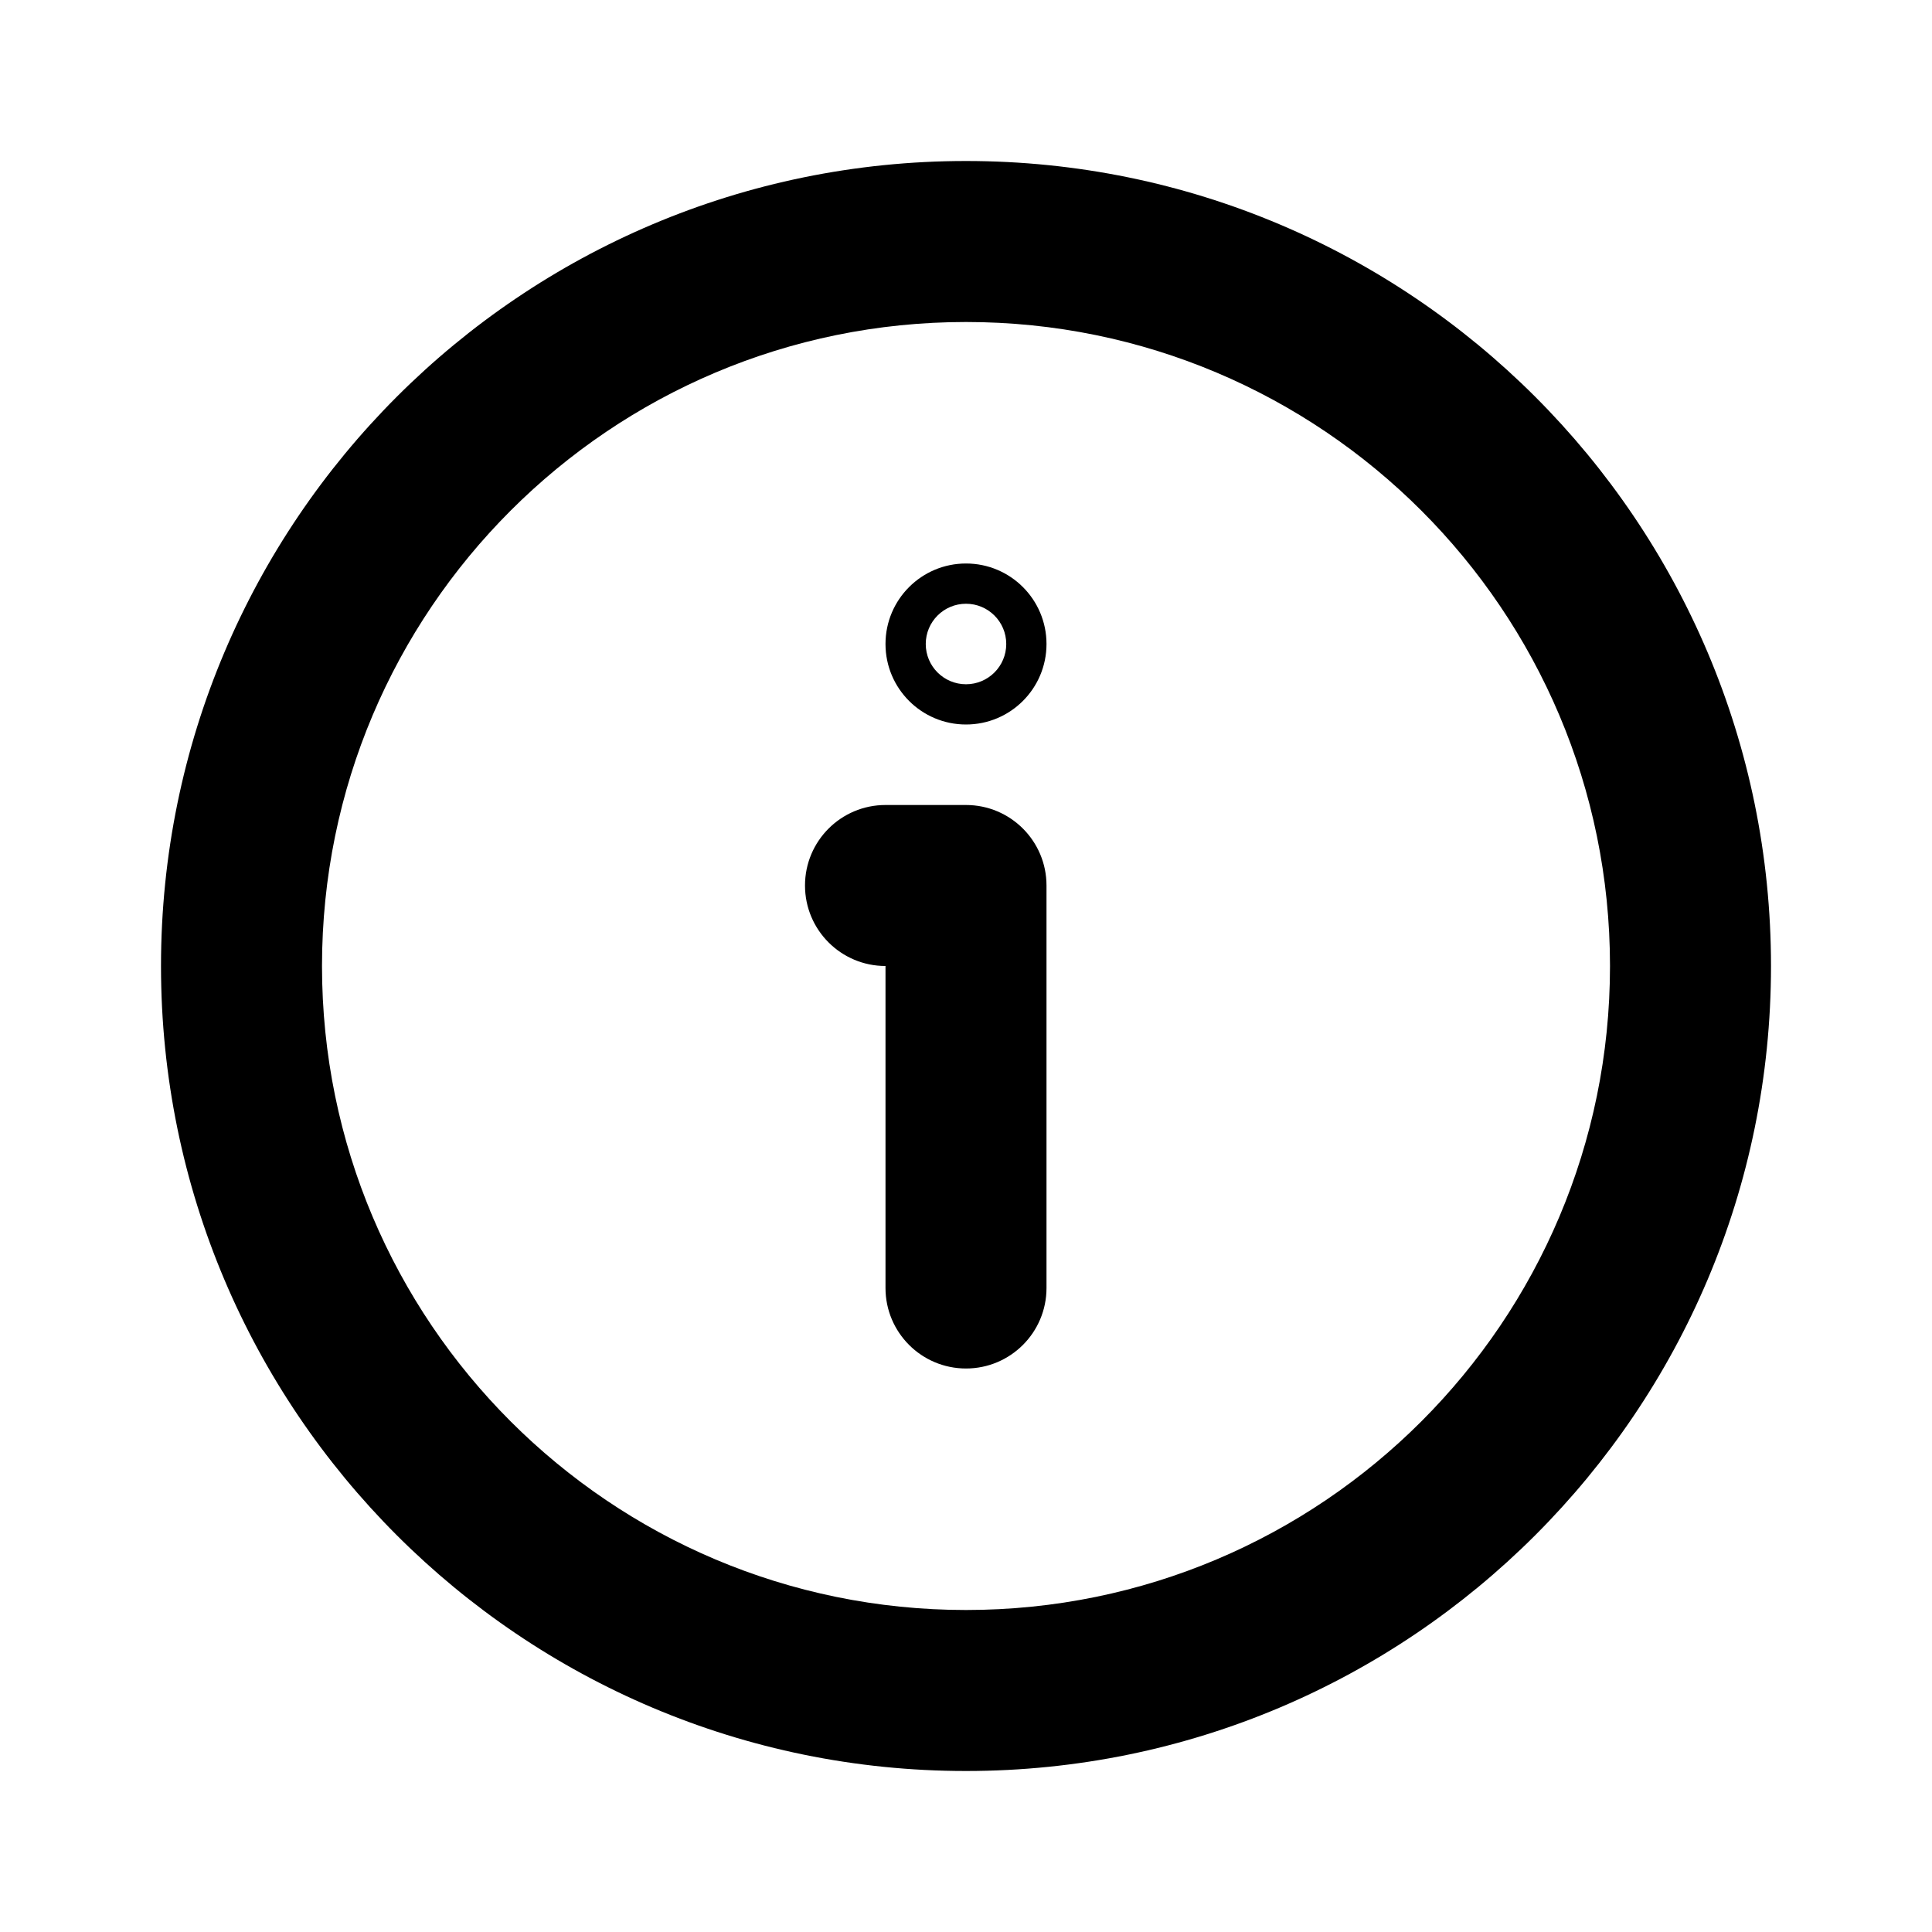
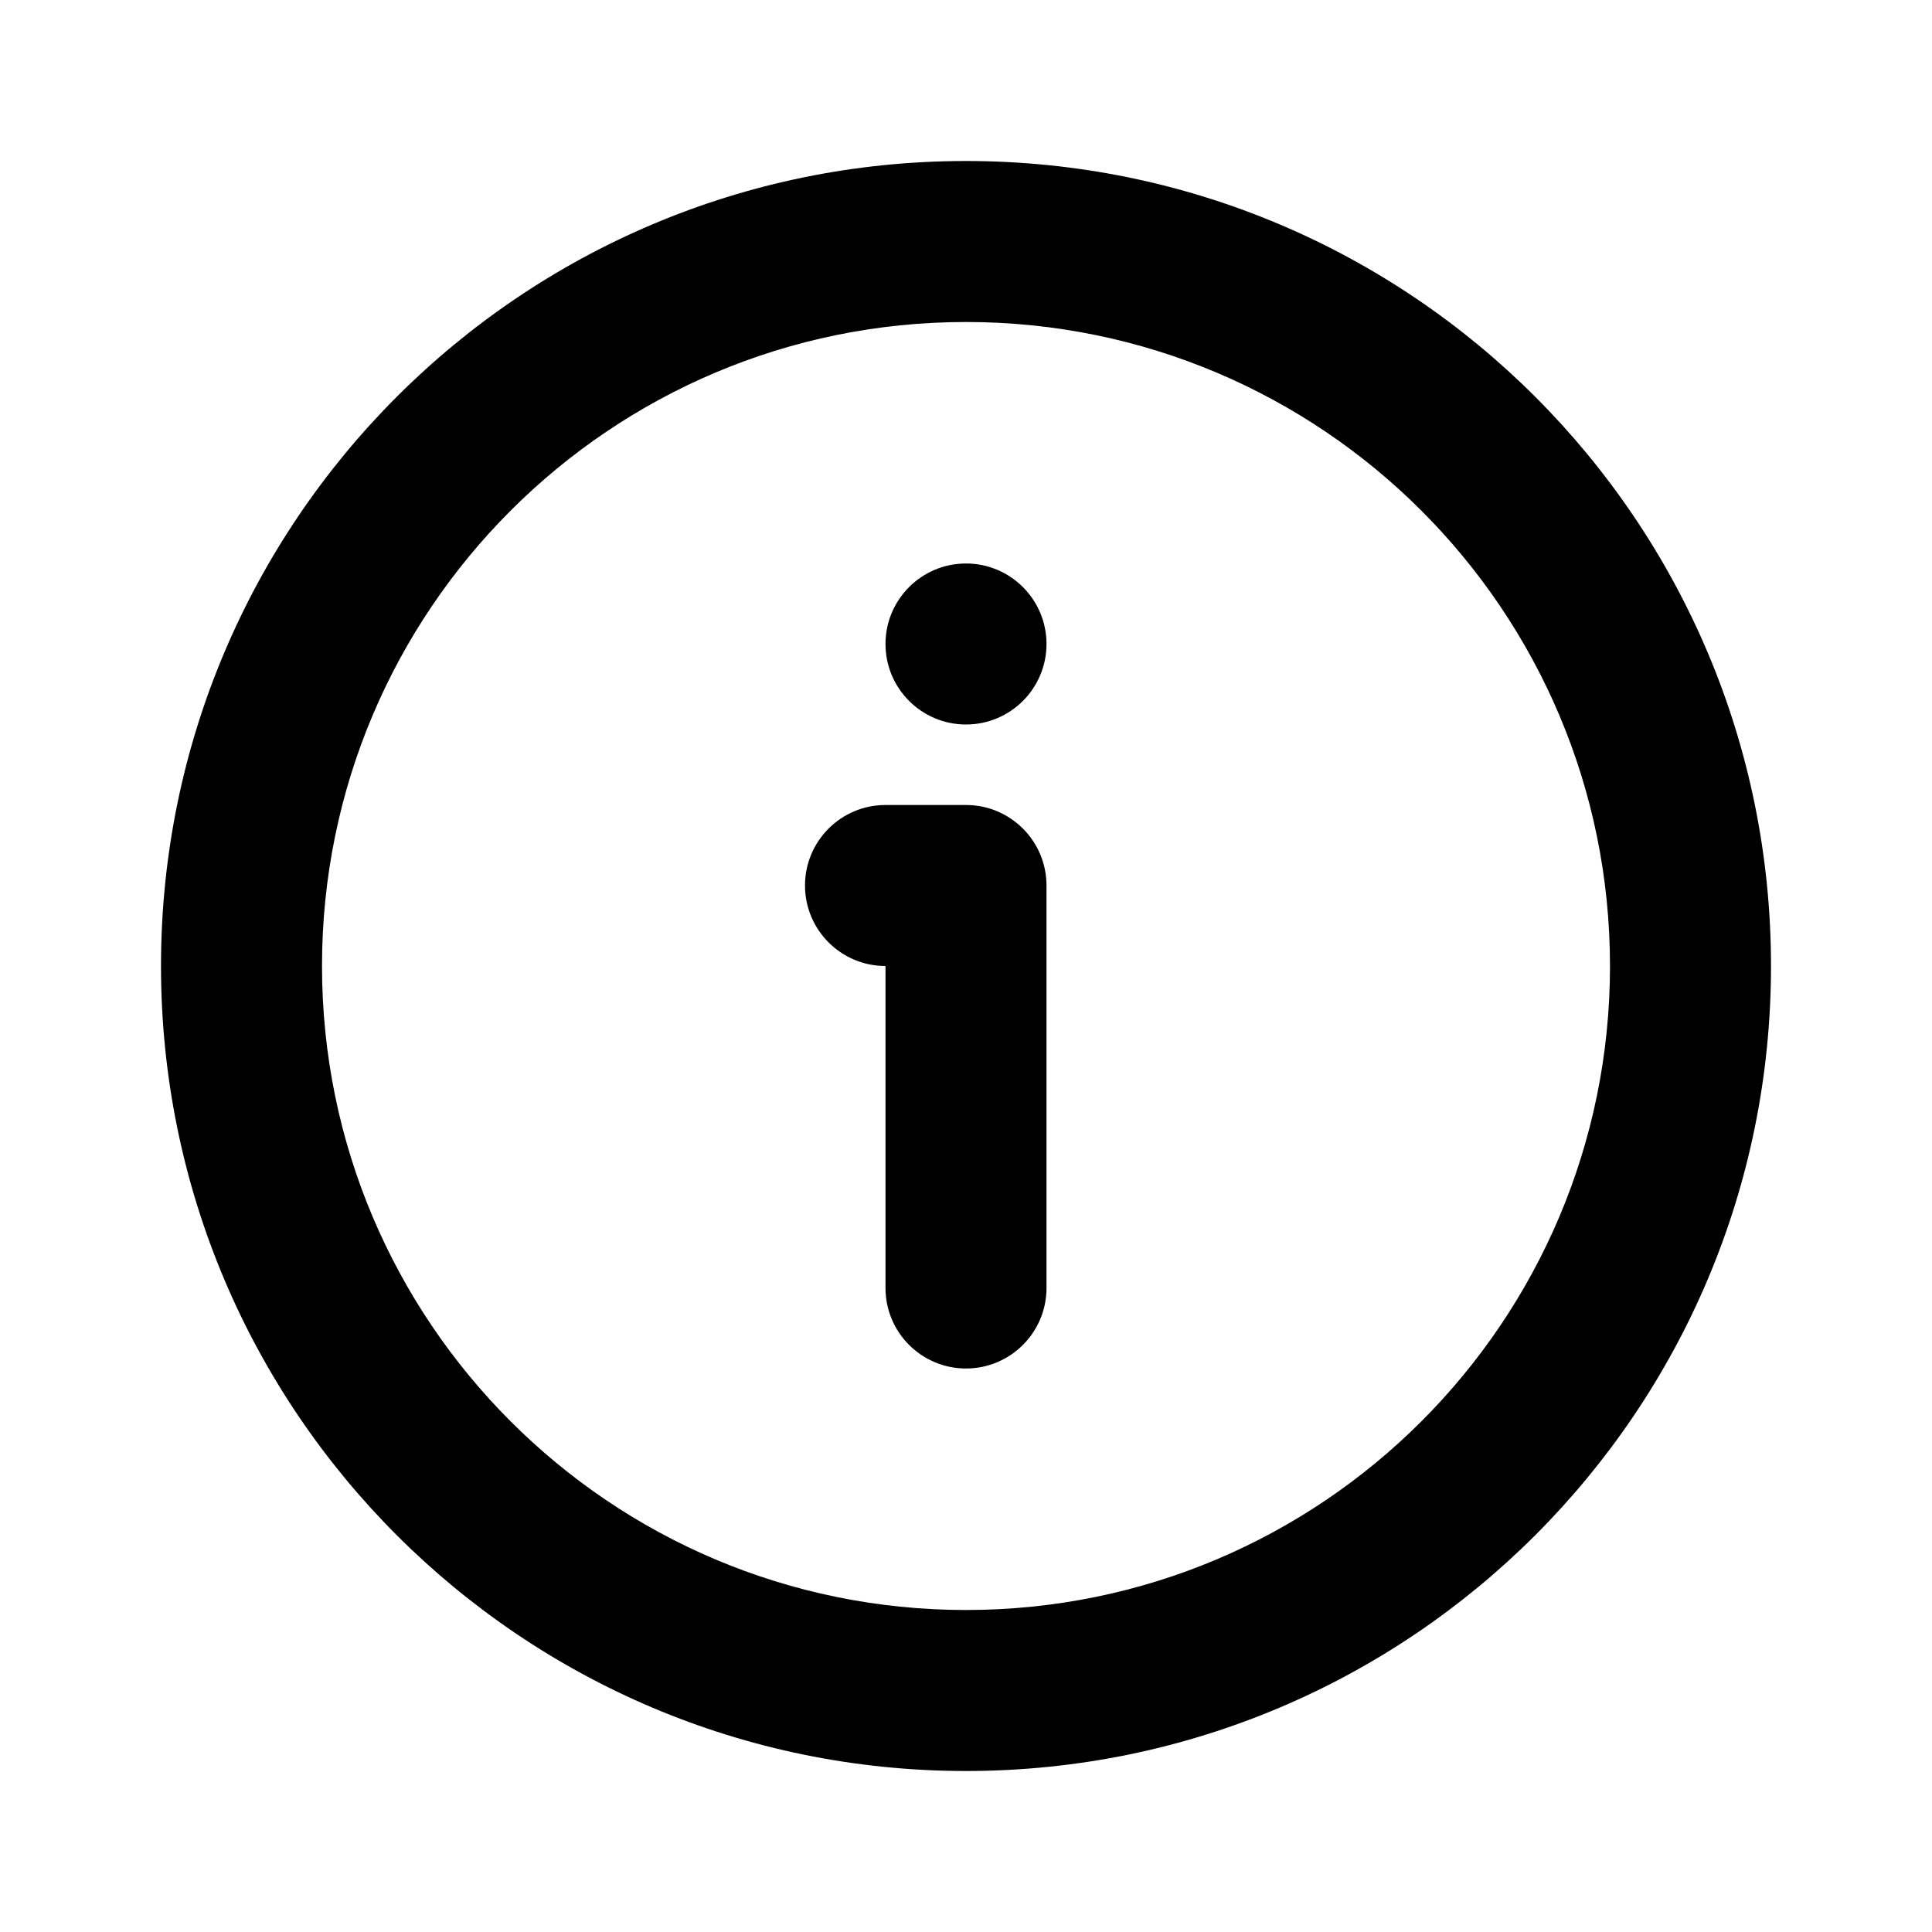
<svg xmlns="http://www.w3.org/2000/svg" width="24" height="24" fill="currentColor" viewBox="0 0 24 24">
-   <path d="M20 12a8 8 0 1 0-16 0 8 8 0 0 0 16 0Zm-9 4v-4a1 1 0 1 1 0-2h1a1 1 0 0 1 1 1v5a1 1 0 1 1-2 0Zm11-4c0 5.523-4.477 10-10 10S2 17.523 2 12 6.477 2 12 2s10 4.477 10 10Z" />
-   <path d="M12.5 8a.5.5 0 1 0-1 0 .5.5 0 0 0 1 0Zm.5 0a1 1 0 1 1-2 0 1 1 0 0 1 2 0Z" />
+   <path d="M12 10C12.552 10 13 10.448 13 11V16C13 16.552 12.552 17 12 17C11.448 17 11 16.552 11 16V12C10.448 12 10 11.552 10 11C10 10.448 10.448 10 11 10H12Z" />
+   <path d="M12 7C12.552 7 13 7.448 13 8C13 8.552 12.552 9 12 9C11.448 9 11 8.552 11 8C11 7.448 11.448 7 12 7Z" />
+   <path fill-rule="evenodd" clip-rule="evenodd" d="M12 2C17.523 2 22 6.477 22 12C22 17.523 17.523 22 12 22C6.477 22 2 17.523 2 12C2 6.477 6.477 2 12 2ZM12 4C7.582 4 4 7.582 4 12C4 16.418 7.582 20 12 20C16.418 20 20 16.418 20 12C20 7.582 16.418 4 12 4Z" />
</svg>
